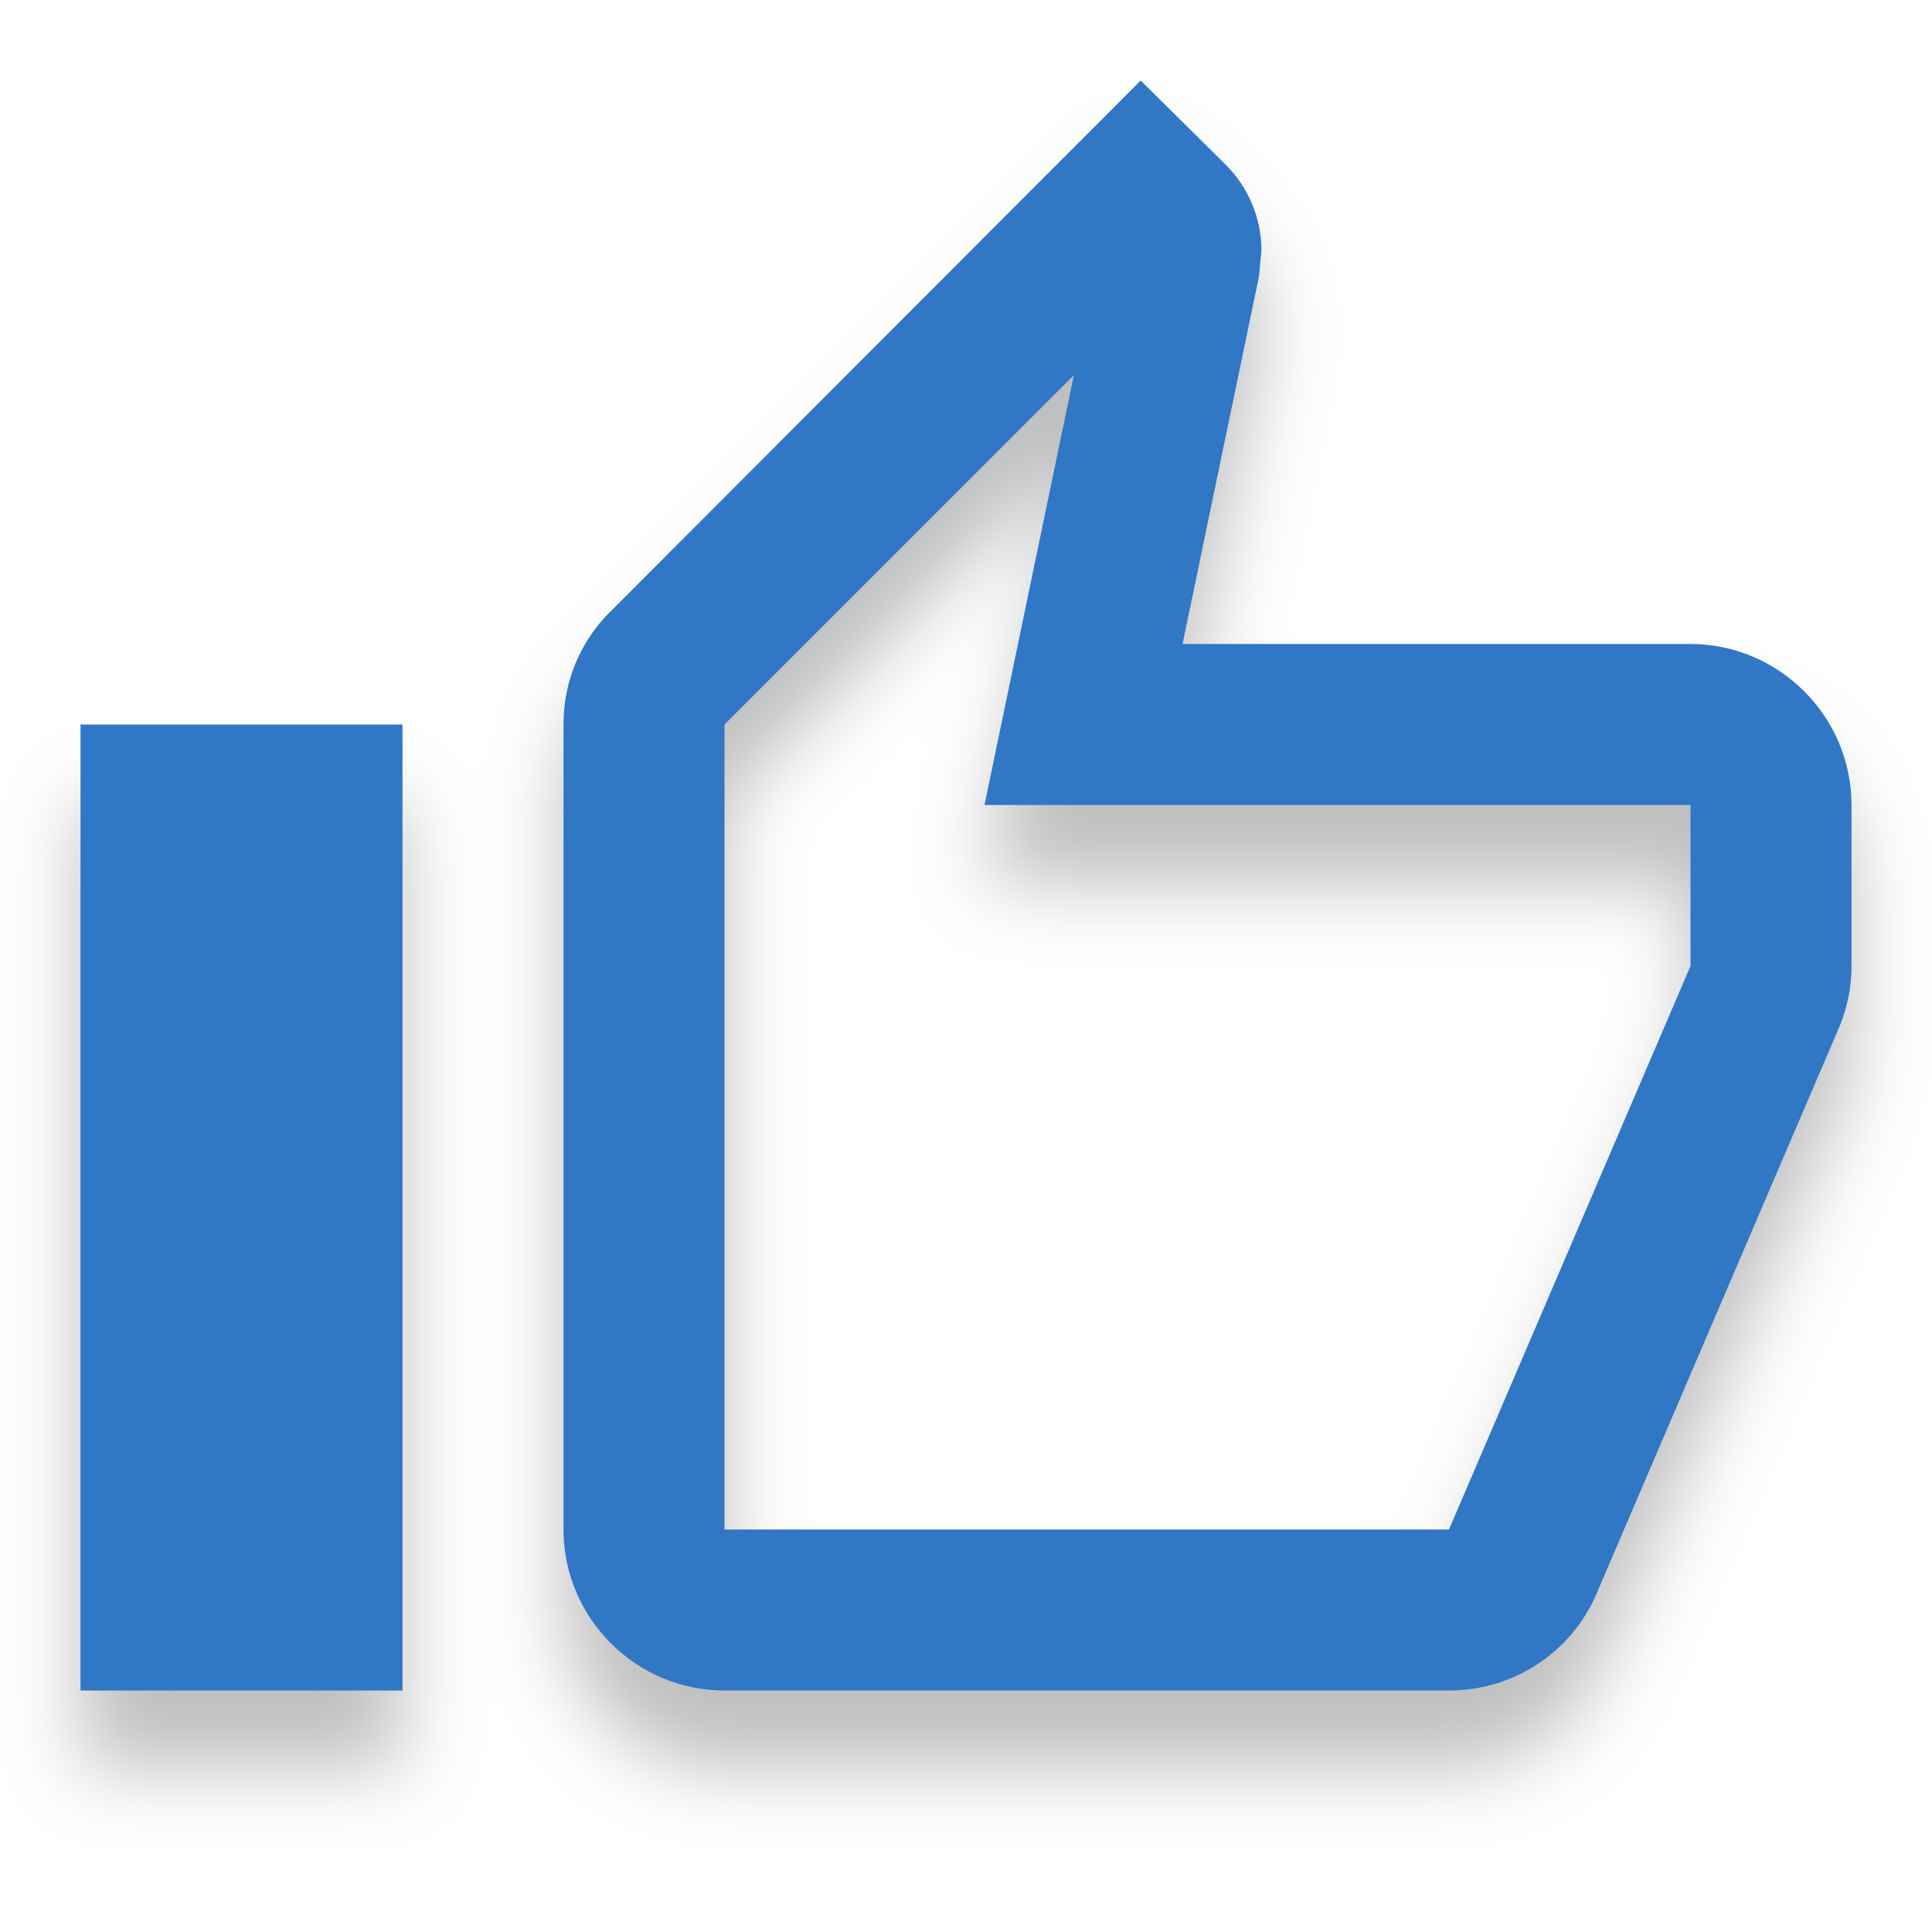
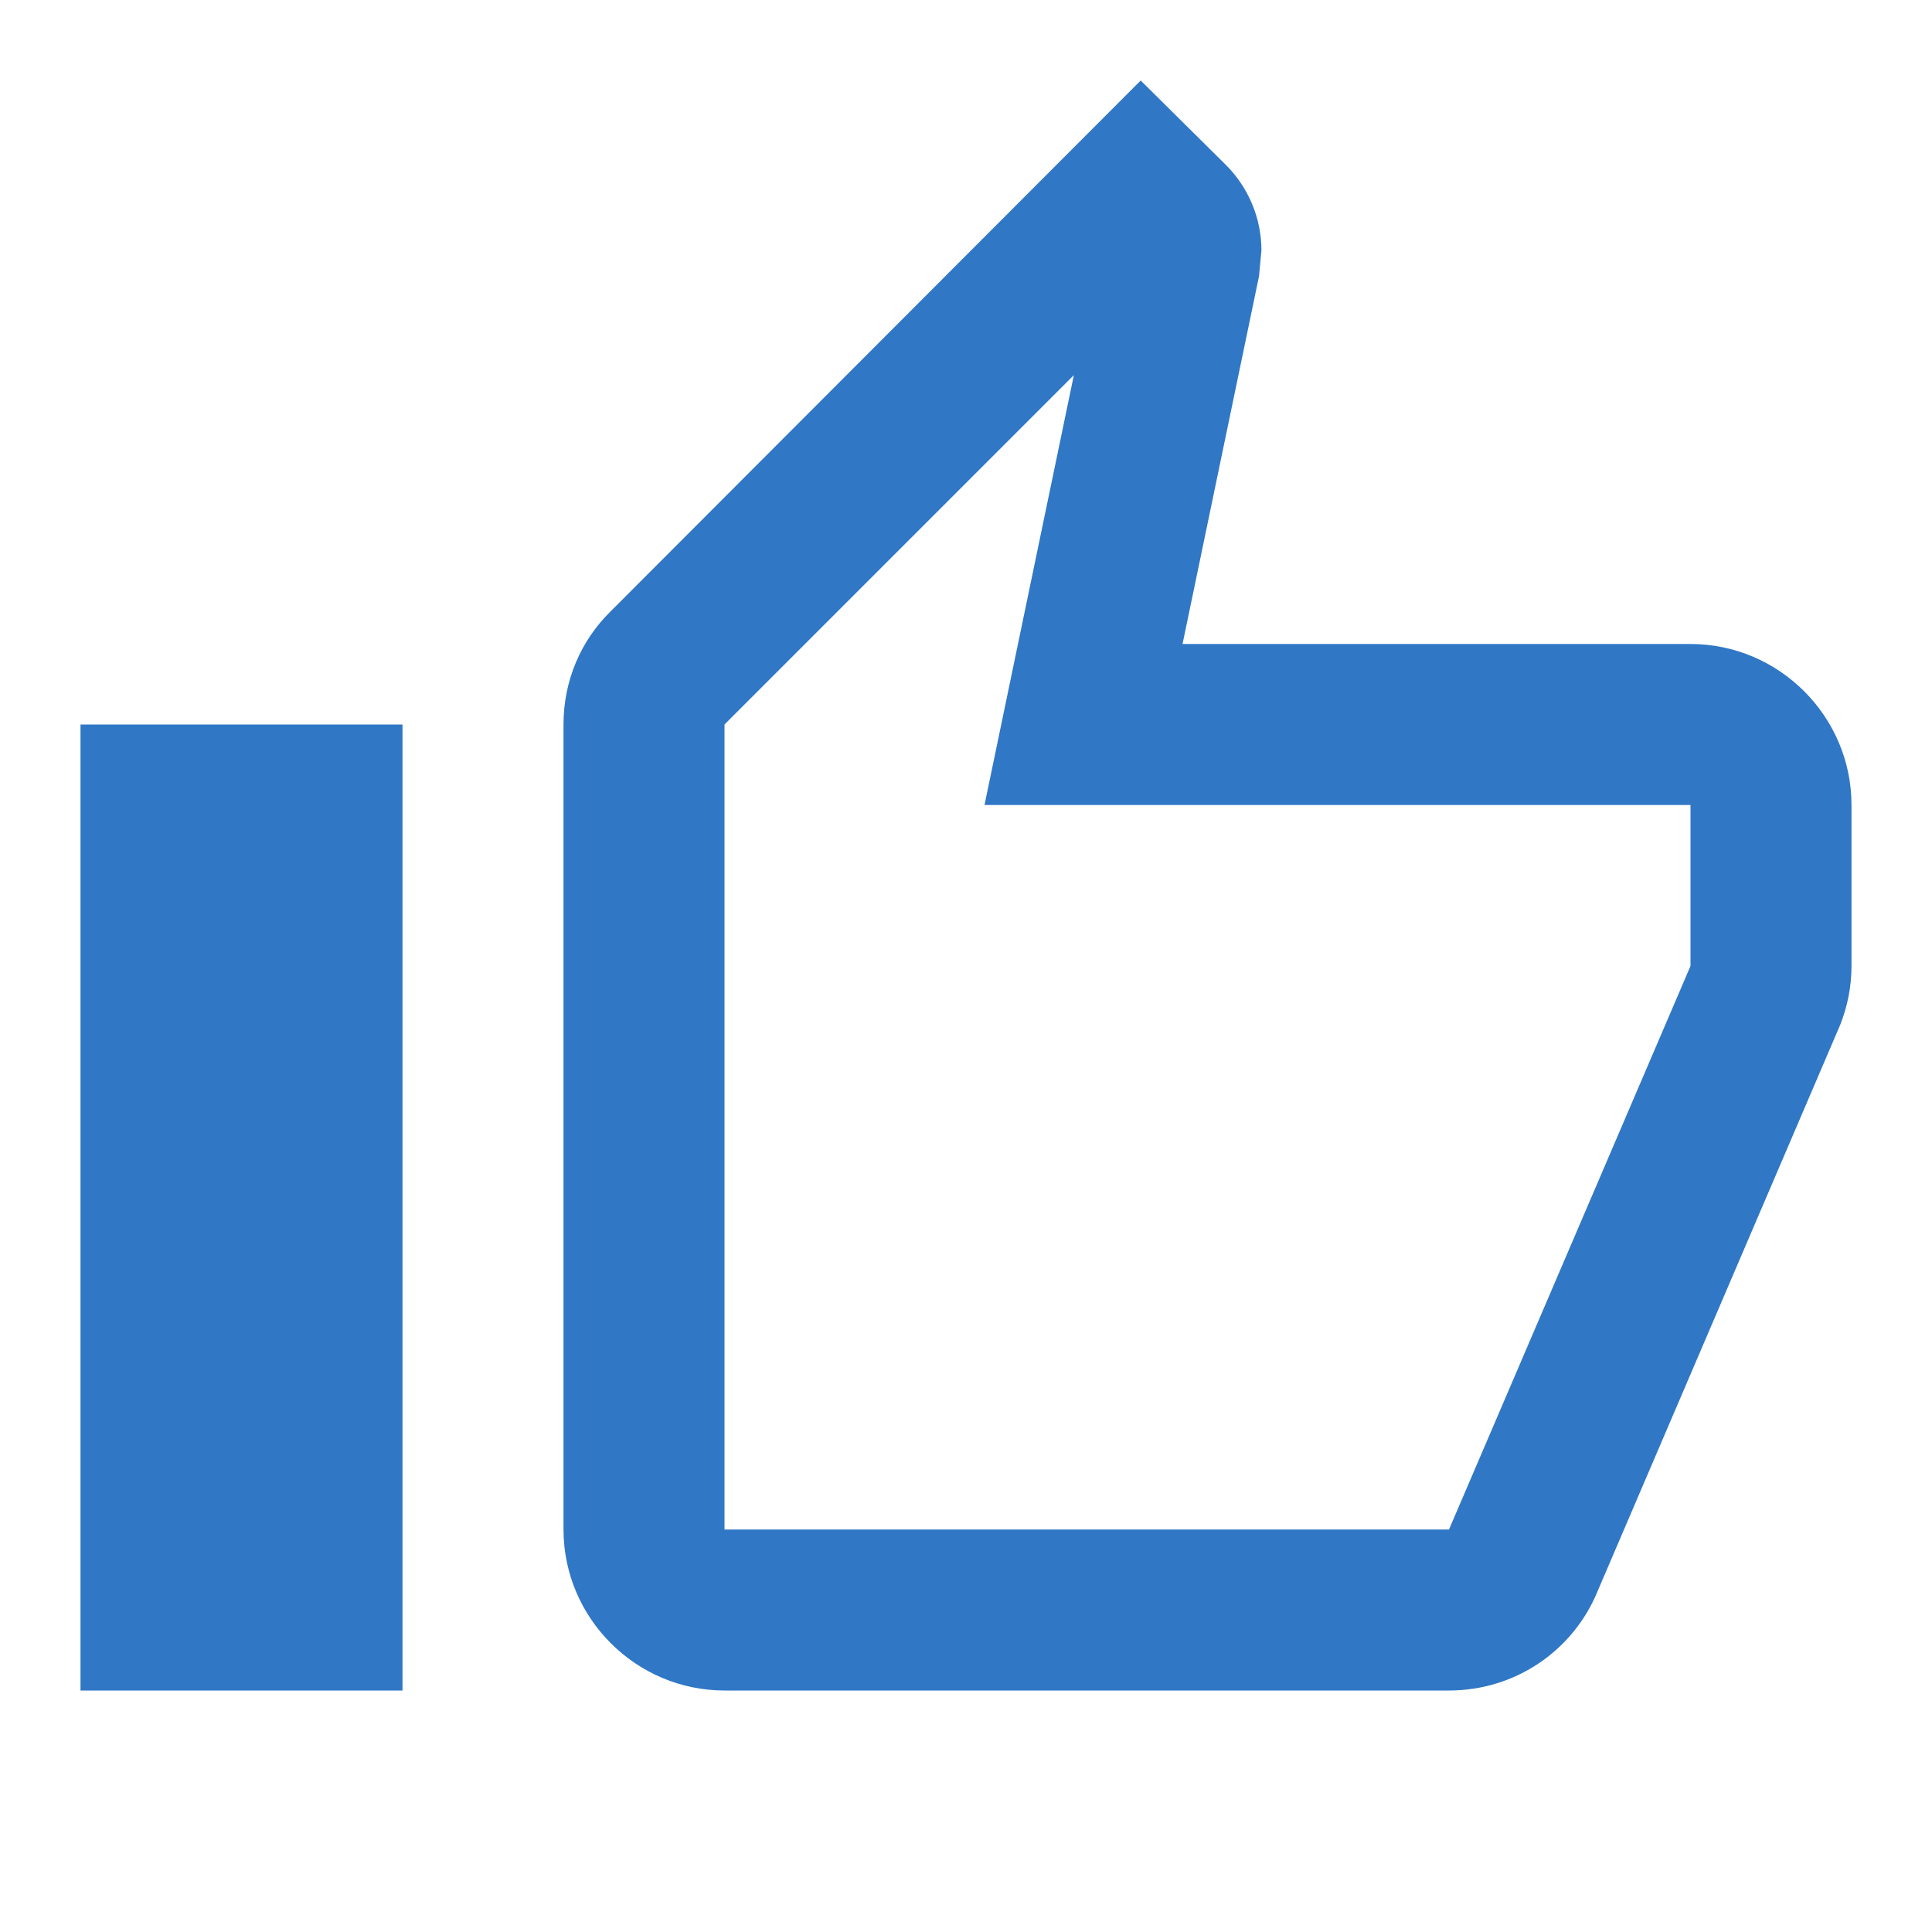
<svg xmlns="http://www.w3.org/2000/svg" width="100" height="100" viewBox="0 0 100 100" fill="none">
-   <g filter="url(#filter0_d)">
-     <path d="M87.5 33.333H61.208L65.167 14.292L65.292 12.958C65.292 11.25 64.583 9.667 63.458 8.542L59.042 4.167L31.625 31.625C30.083 33.125 29.167 35.208 29.167 37.5V79.167C29.167 83.75 32.917 87.5 37.5 87.5H75C78.458 87.5 81.417 85.417 82.667 82.417L95.25 53.042C95.625 52.083 95.833 51.083 95.833 50V41.667C95.833 37.083 92.083 33.333 87.5 33.333ZM87.5 50L75 79.167H37.5V37.5L55.583 19.417L50.958 41.667H87.5V50ZM4.167 37.5H20.833V87.5H4.167V37.5Z" fill="#3077C6" />
-   </g>
-   <defs>
-     <filter id="filter0_d" x="-4" y="0" width="108" height="108" filterUnits="userSpaceOnUse" color-interpolation-filters="sRGB">
-       <feFlood flood-opacity="0" result="BackgroundImageFix" />
-       <feColorMatrix in="SourceAlpha" type="matrix" values="0 0 0 0 0 0 0 0 0 0 0 0 0 0 0 0 0 0 127 0" />
-       <feOffset dy="4" />
-       <feGaussianBlur stdDeviation="2" />
-       <feColorMatrix type="matrix" values="0 0 0 0 0 0 0 0 0 0 0 0 0 0 0 0 0 0 0.25 0" />
-       <feBlend mode="normal" in2="BackgroundImageFix" result="effect1_dropShadow" />
-       <feBlend mode="normal" in="SourceGraphic" in2="effect1_dropShadow" result="shape" />
-     </filter>
-   </defs>
+   <path d="M87.5 33.333H61.208L65.167 14.292L65.292 12.958C65.292 11.25 64.583 9.667 63.458 8.542L59.042 4.167L31.625 31.625C30.083 33.125 29.167 35.208 29.167 37.5V79.167C29.167 83.75 32.917 87.5 37.5 87.5H75C78.458 87.5 81.417 85.417 82.667 82.417L95.25 53.042C95.625 52.083 95.833 51.083 95.833 50V41.667C95.833 37.083 92.083 33.333 87.5 33.333ZM87.5 50L75 79.167H37.5V37.5L55.583 19.417L50.958 41.667H87.5V50ZM4.167 37.5H20.833V87.5H4.167V37.5Z" fill="#3077C6" />
</svg>
